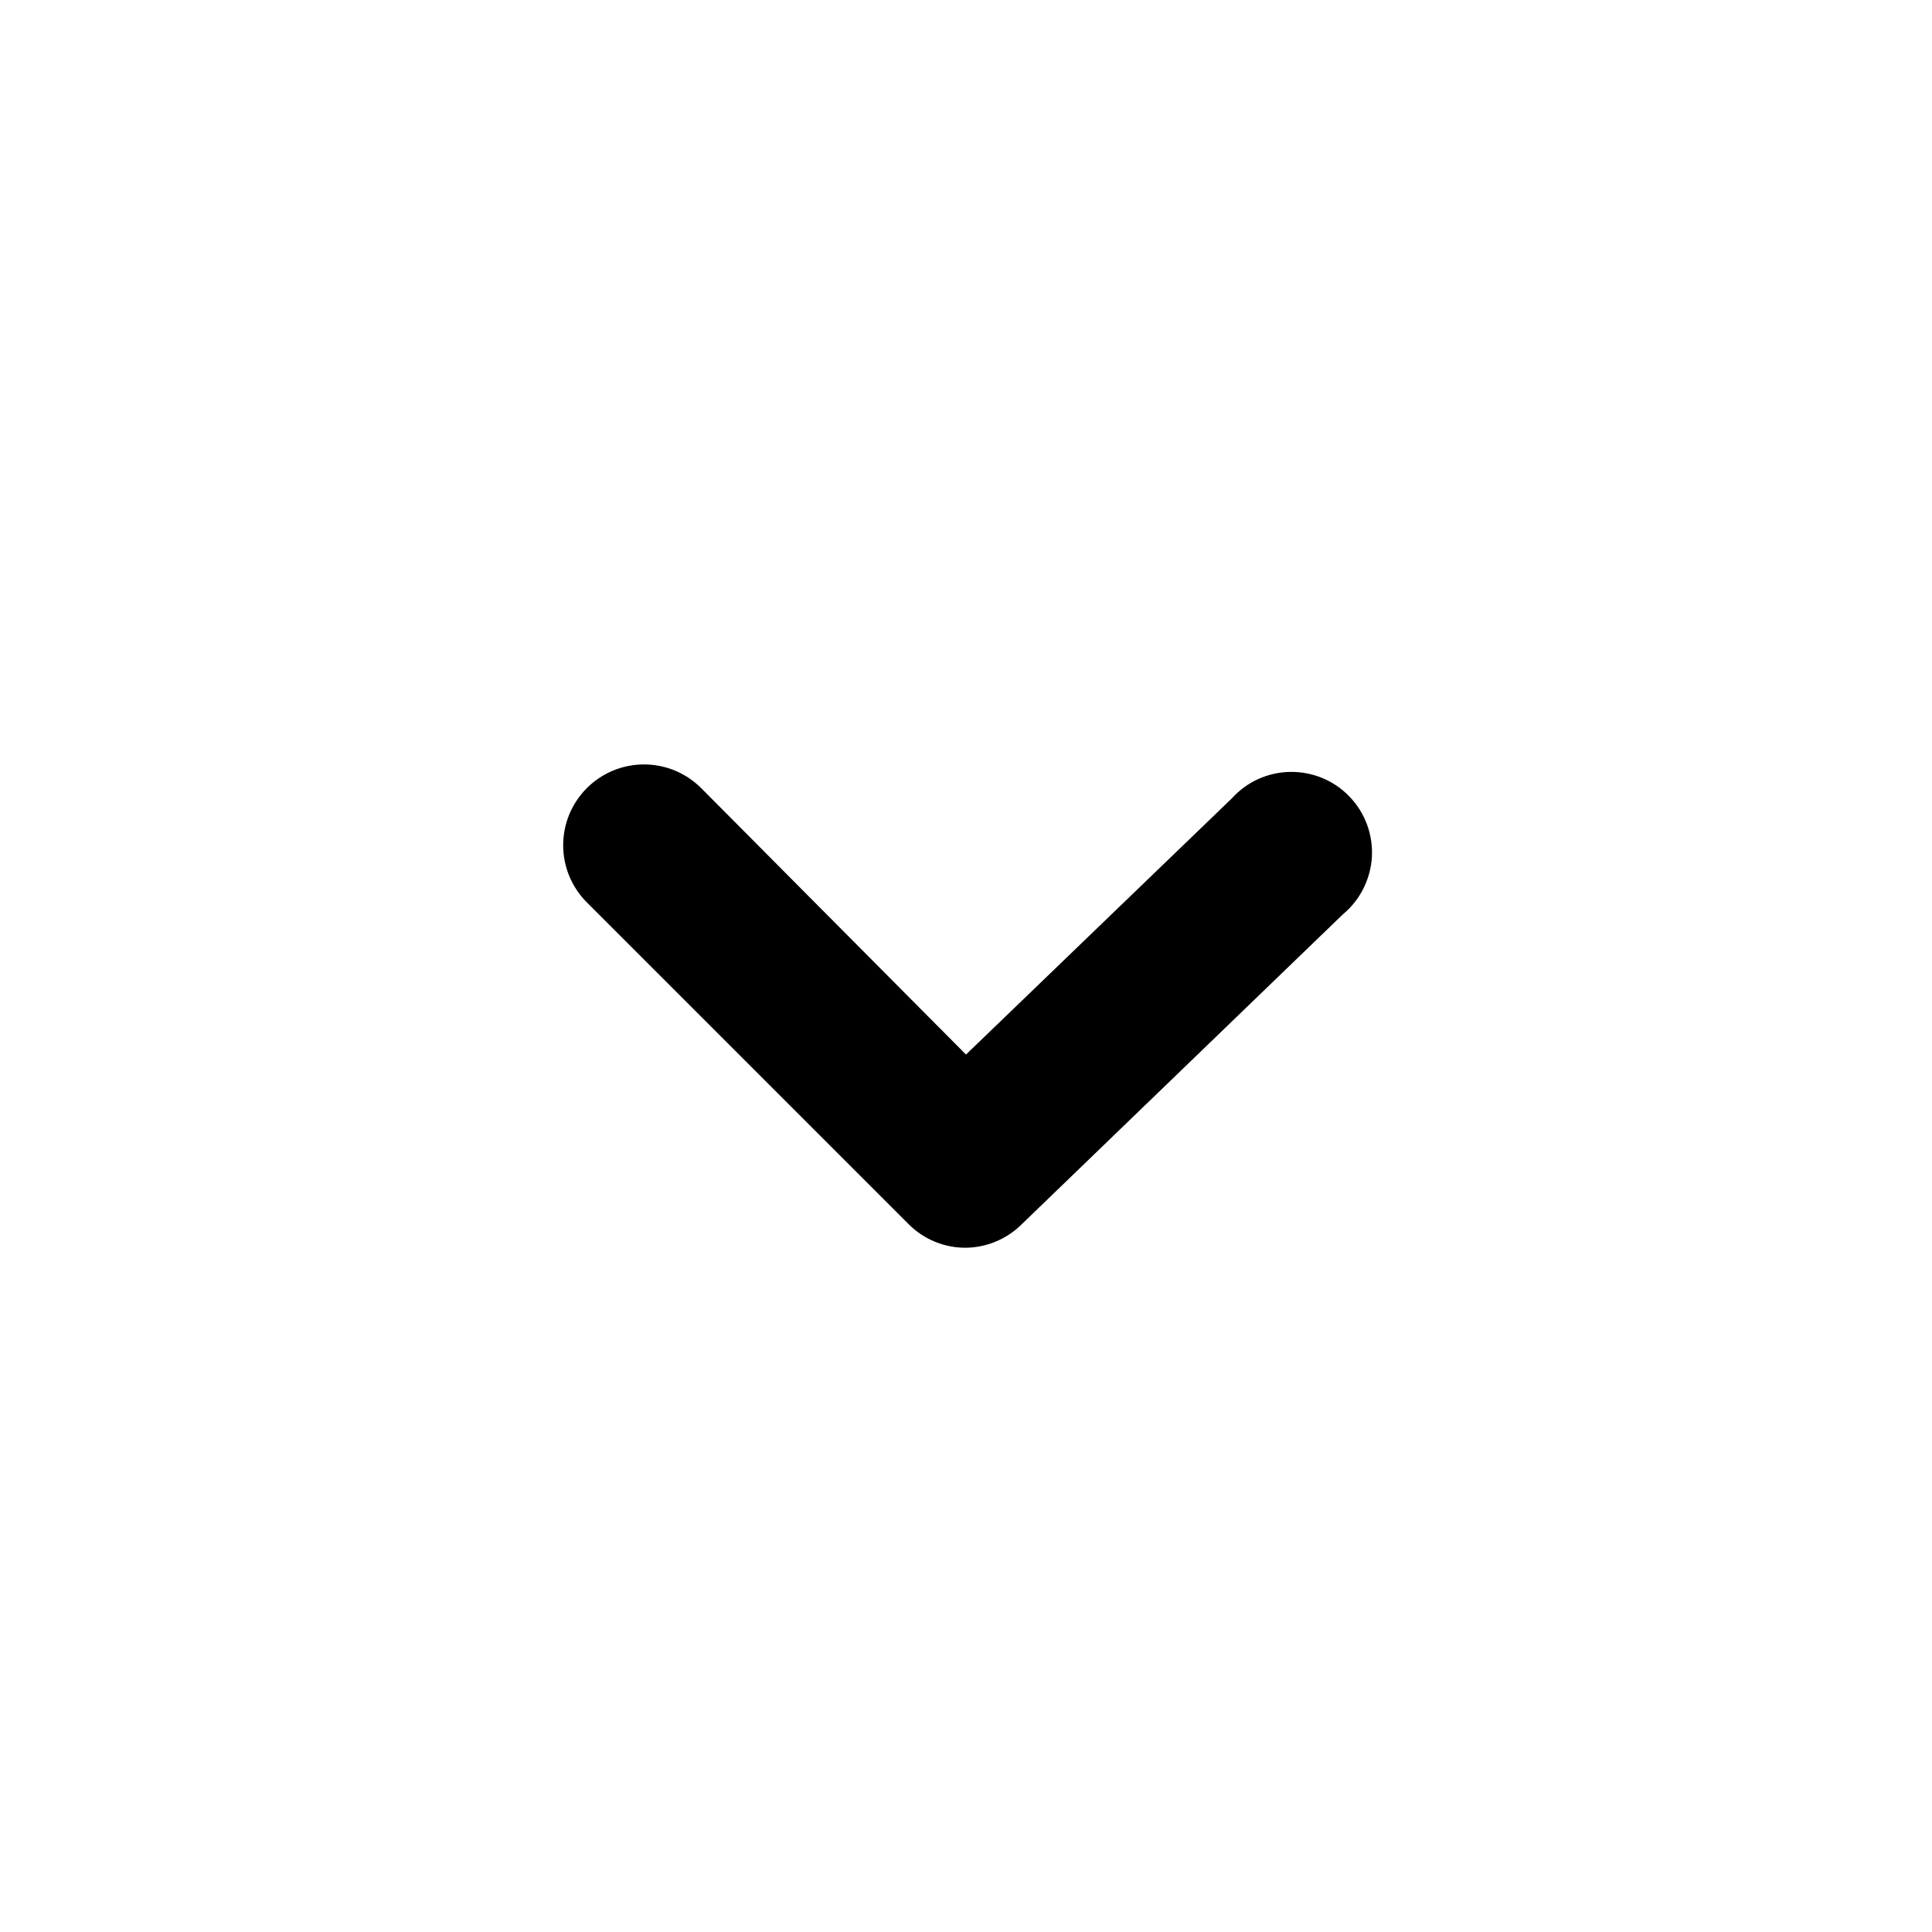
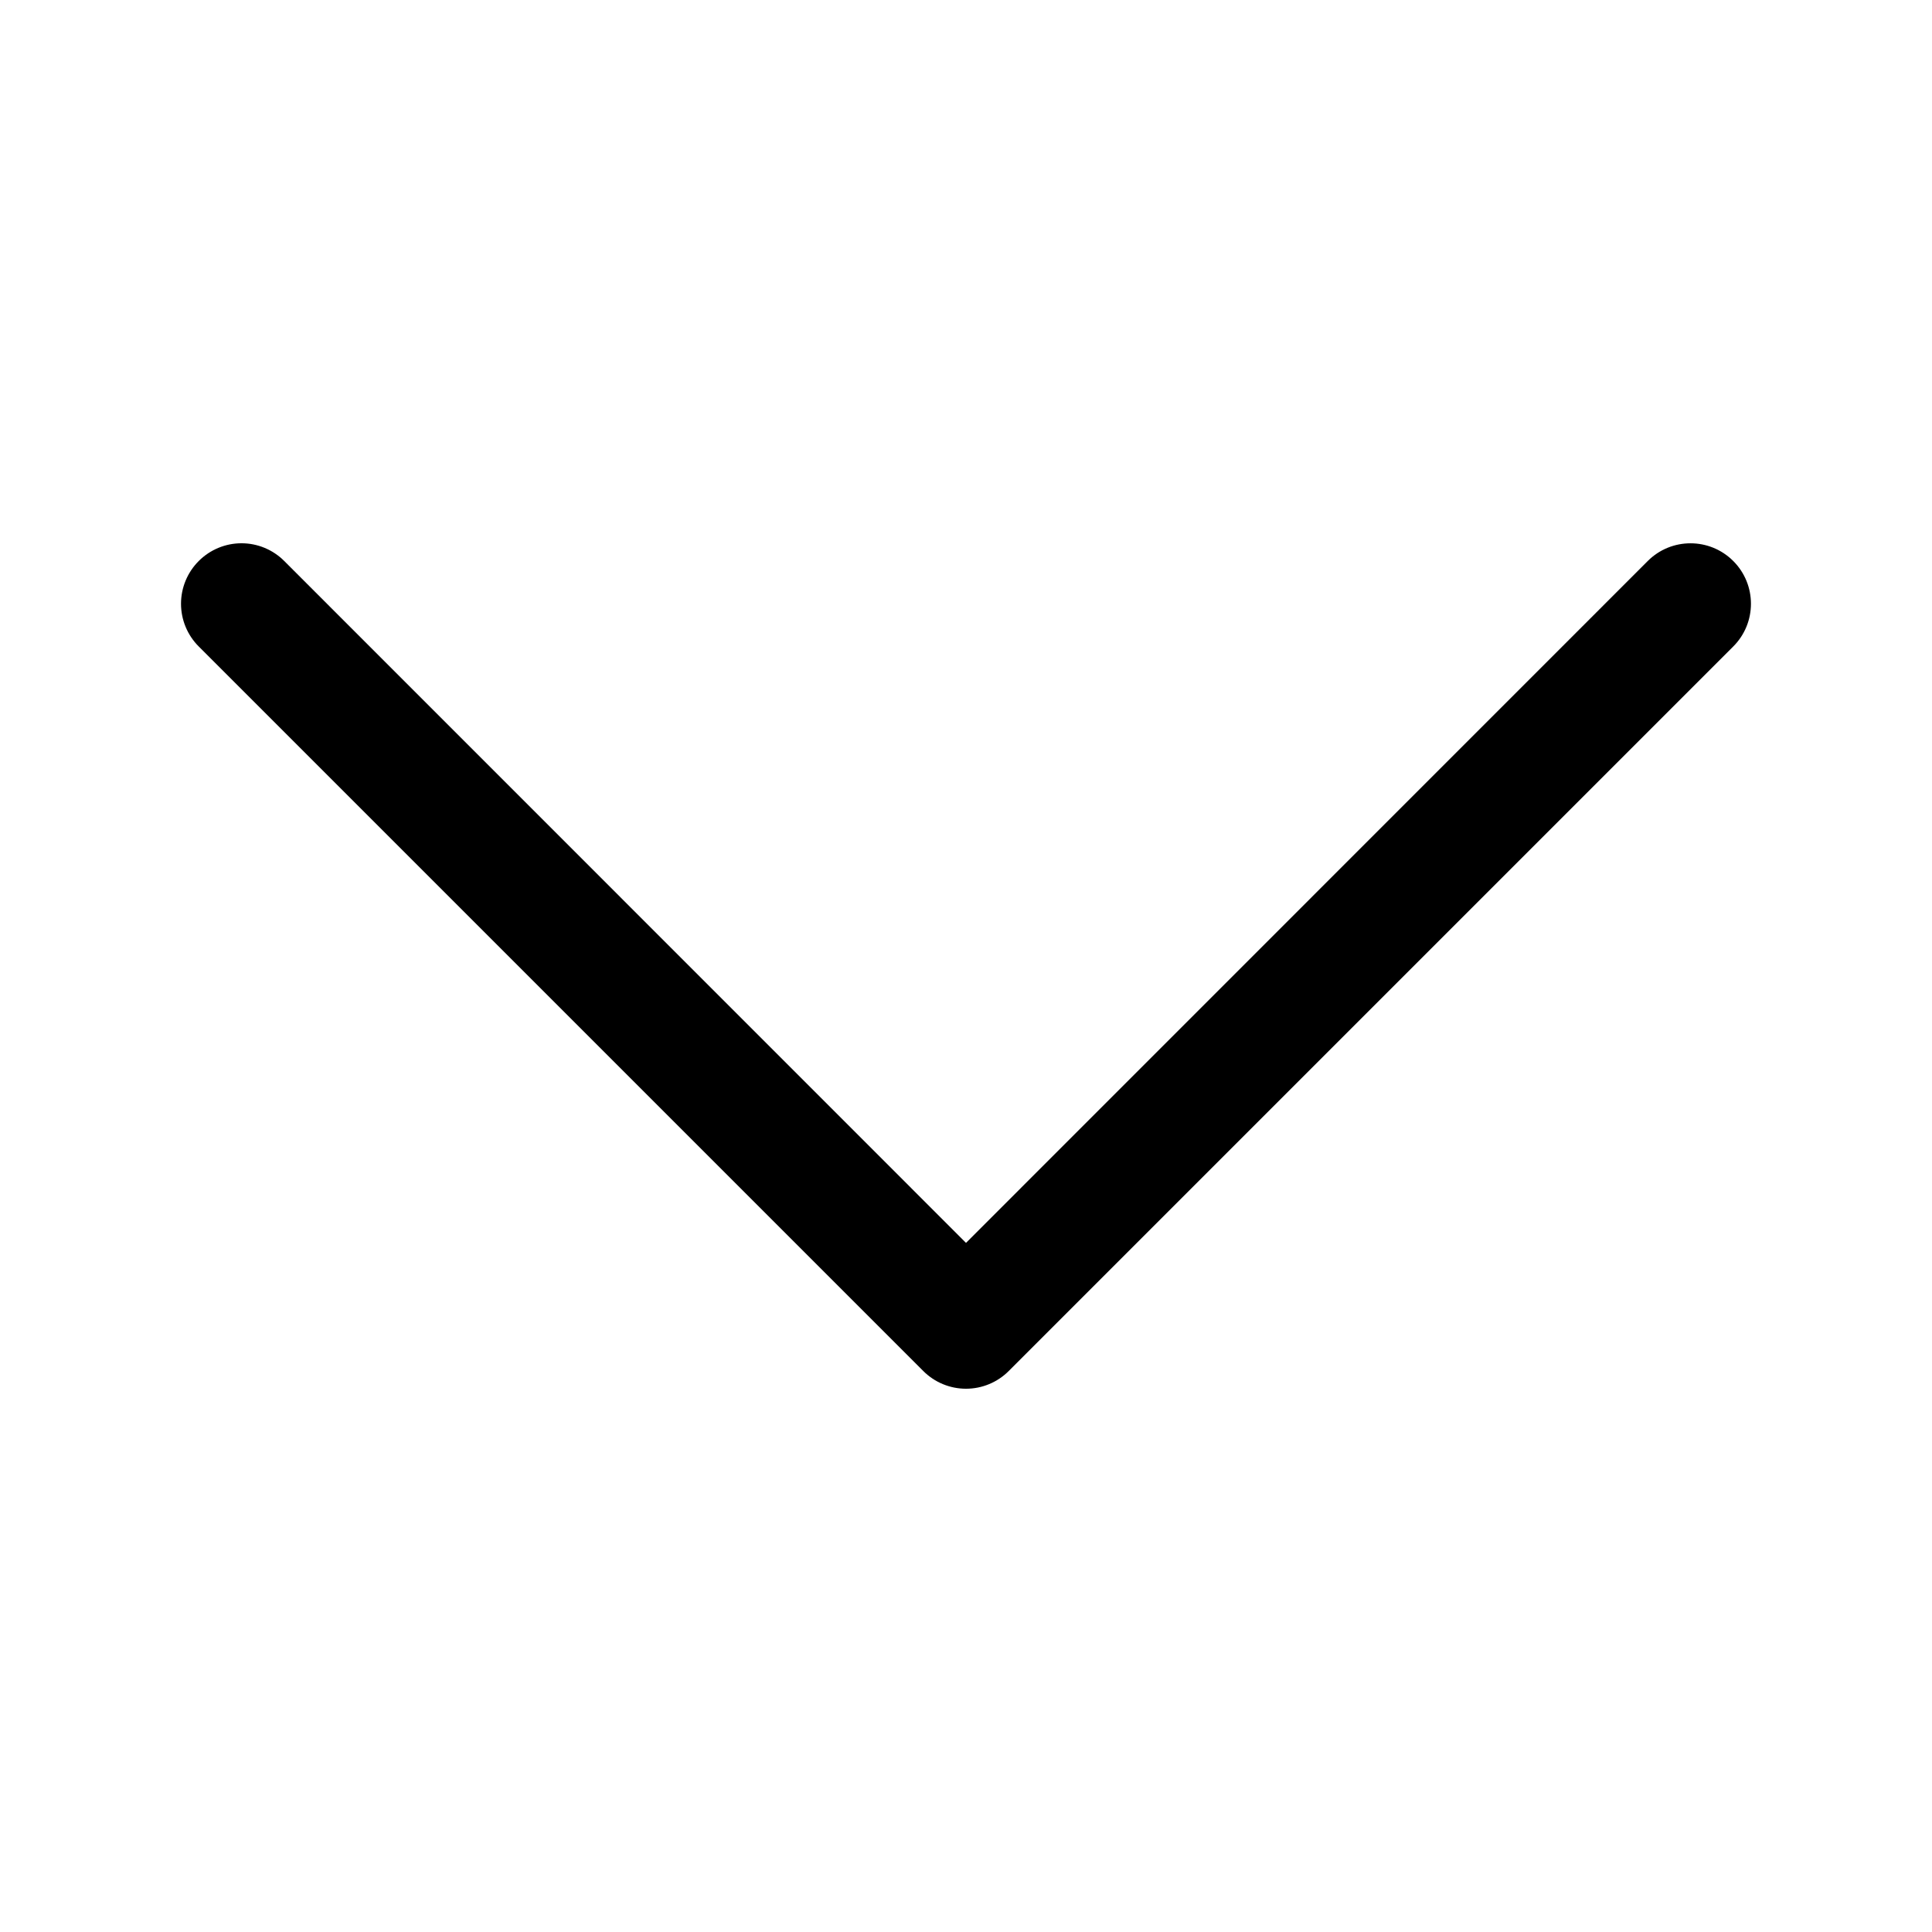
- <svg xmlns="http://www.w3.org/2000/svg" width="24" height="24" viewBox="0 0 24 24" fill="none">
-   <path d="M12 15.5C11.868 15.501 11.738 15.476 11.616 15.426C11.494 15.376 11.383 15.303 11.29 15.21L7.29 11.21C7.197 11.117 7.123 11.006 7.072 10.884C7.022 10.762 6.996 10.632 6.996 10.5C6.996 10.368 7.022 10.238 7.072 10.116C7.123 9.994 7.197 9.883 7.29 9.79C7.383 9.697 7.494 9.623 7.616 9.572C7.738 9.522 7.868 9.496 8 9.496C8.132 9.496 8.262 9.522 8.384 9.572C8.506 9.623 8.617 9.697 8.71 9.79L12 13.1L15.3 9.92C15.392 9.818 15.504 9.735 15.629 9.678C15.755 9.621 15.89 9.591 16.028 9.589C16.165 9.587 16.302 9.613 16.429 9.666C16.556 9.719 16.67 9.797 16.765 9.897C16.861 9.996 16.934 10.114 16.982 10.243C17.029 10.372 17.05 10.51 17.042 10.647C17.034 10.784 16.997 10.918 16.935 11.041C16.873 11.164 16.786 11.272 16.68 11.36L12.68 15.22C12.497 15.396 12.254 15.496 12 15.5Z" fill="black" />
+ <svg xmlns="http://www.w3.org/2000/svg" width="16" height="16" fill="currentColor" class="bi bi-chevron-down" viewBox="0 0 16 16">
+   <path fill-rule="evenodd" d="M1.646 4.646a.5.5 0 0 1 .708 0L8 10.293l5.646-5.647a.5.5 0 0 1 .708.708l-6 6a.5.5 0 0 1-.708 0l-6-6a.5.5 0 0 1 0-.708z" />
</svg>
